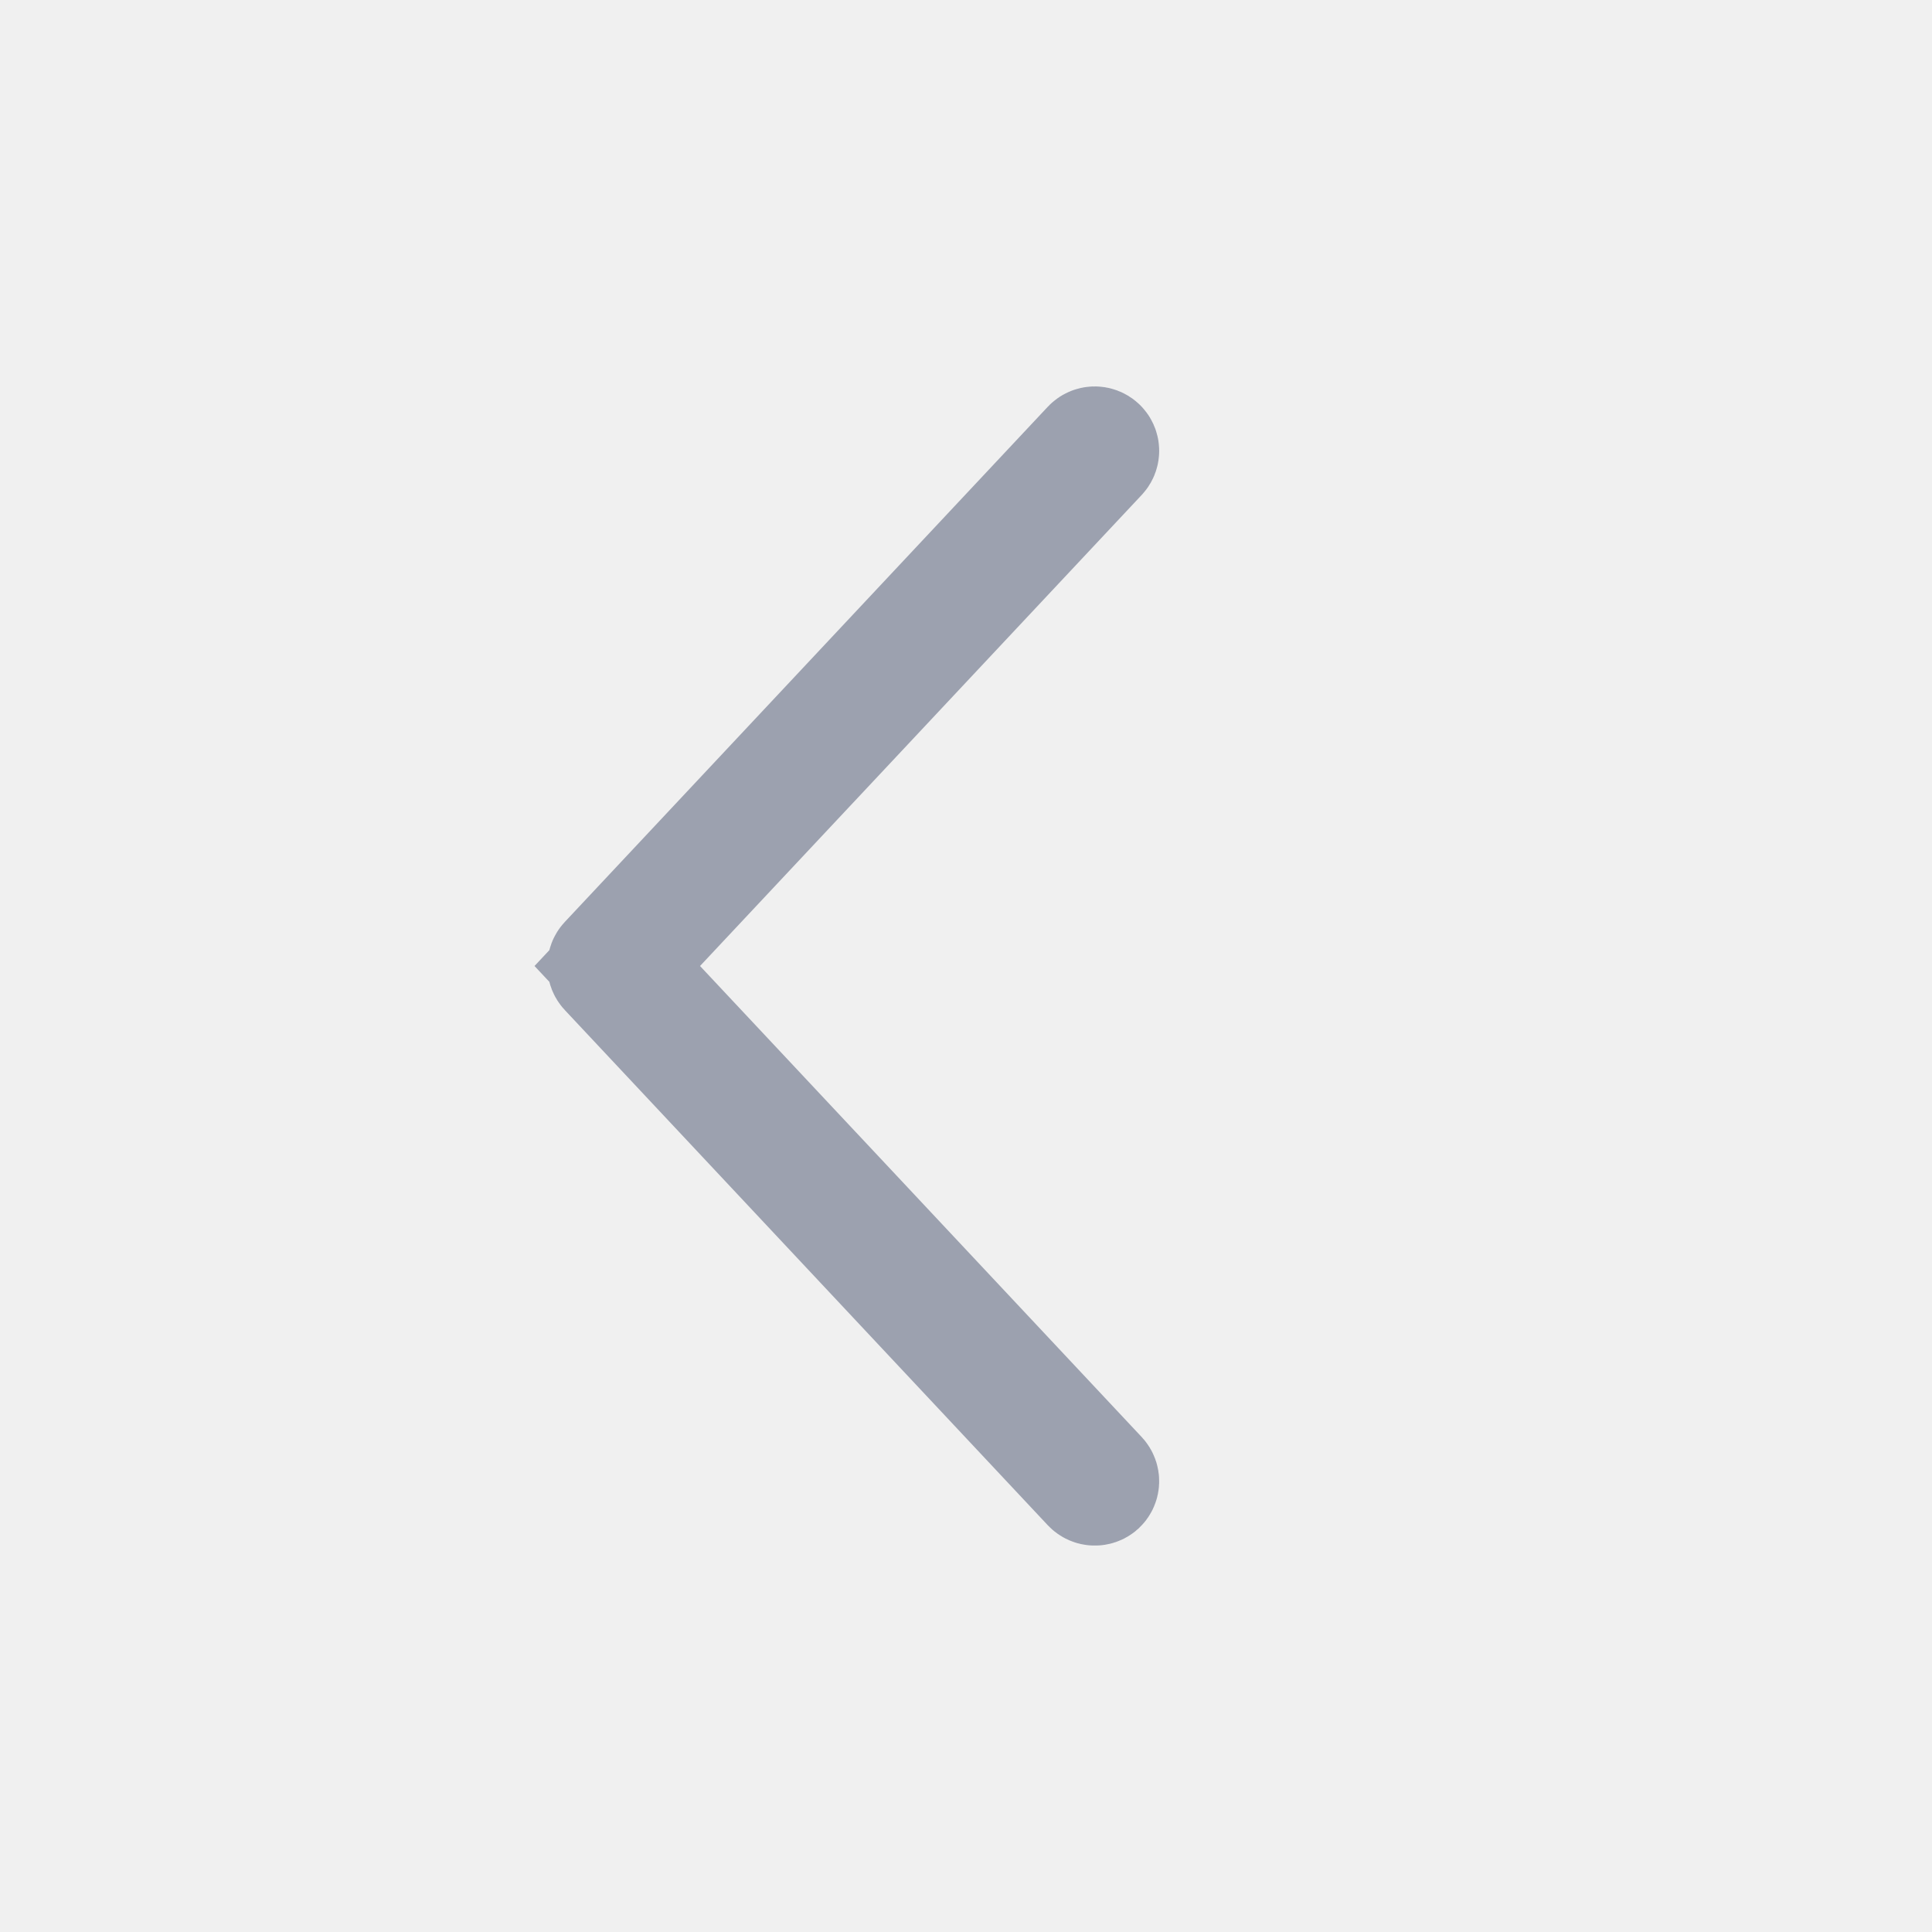
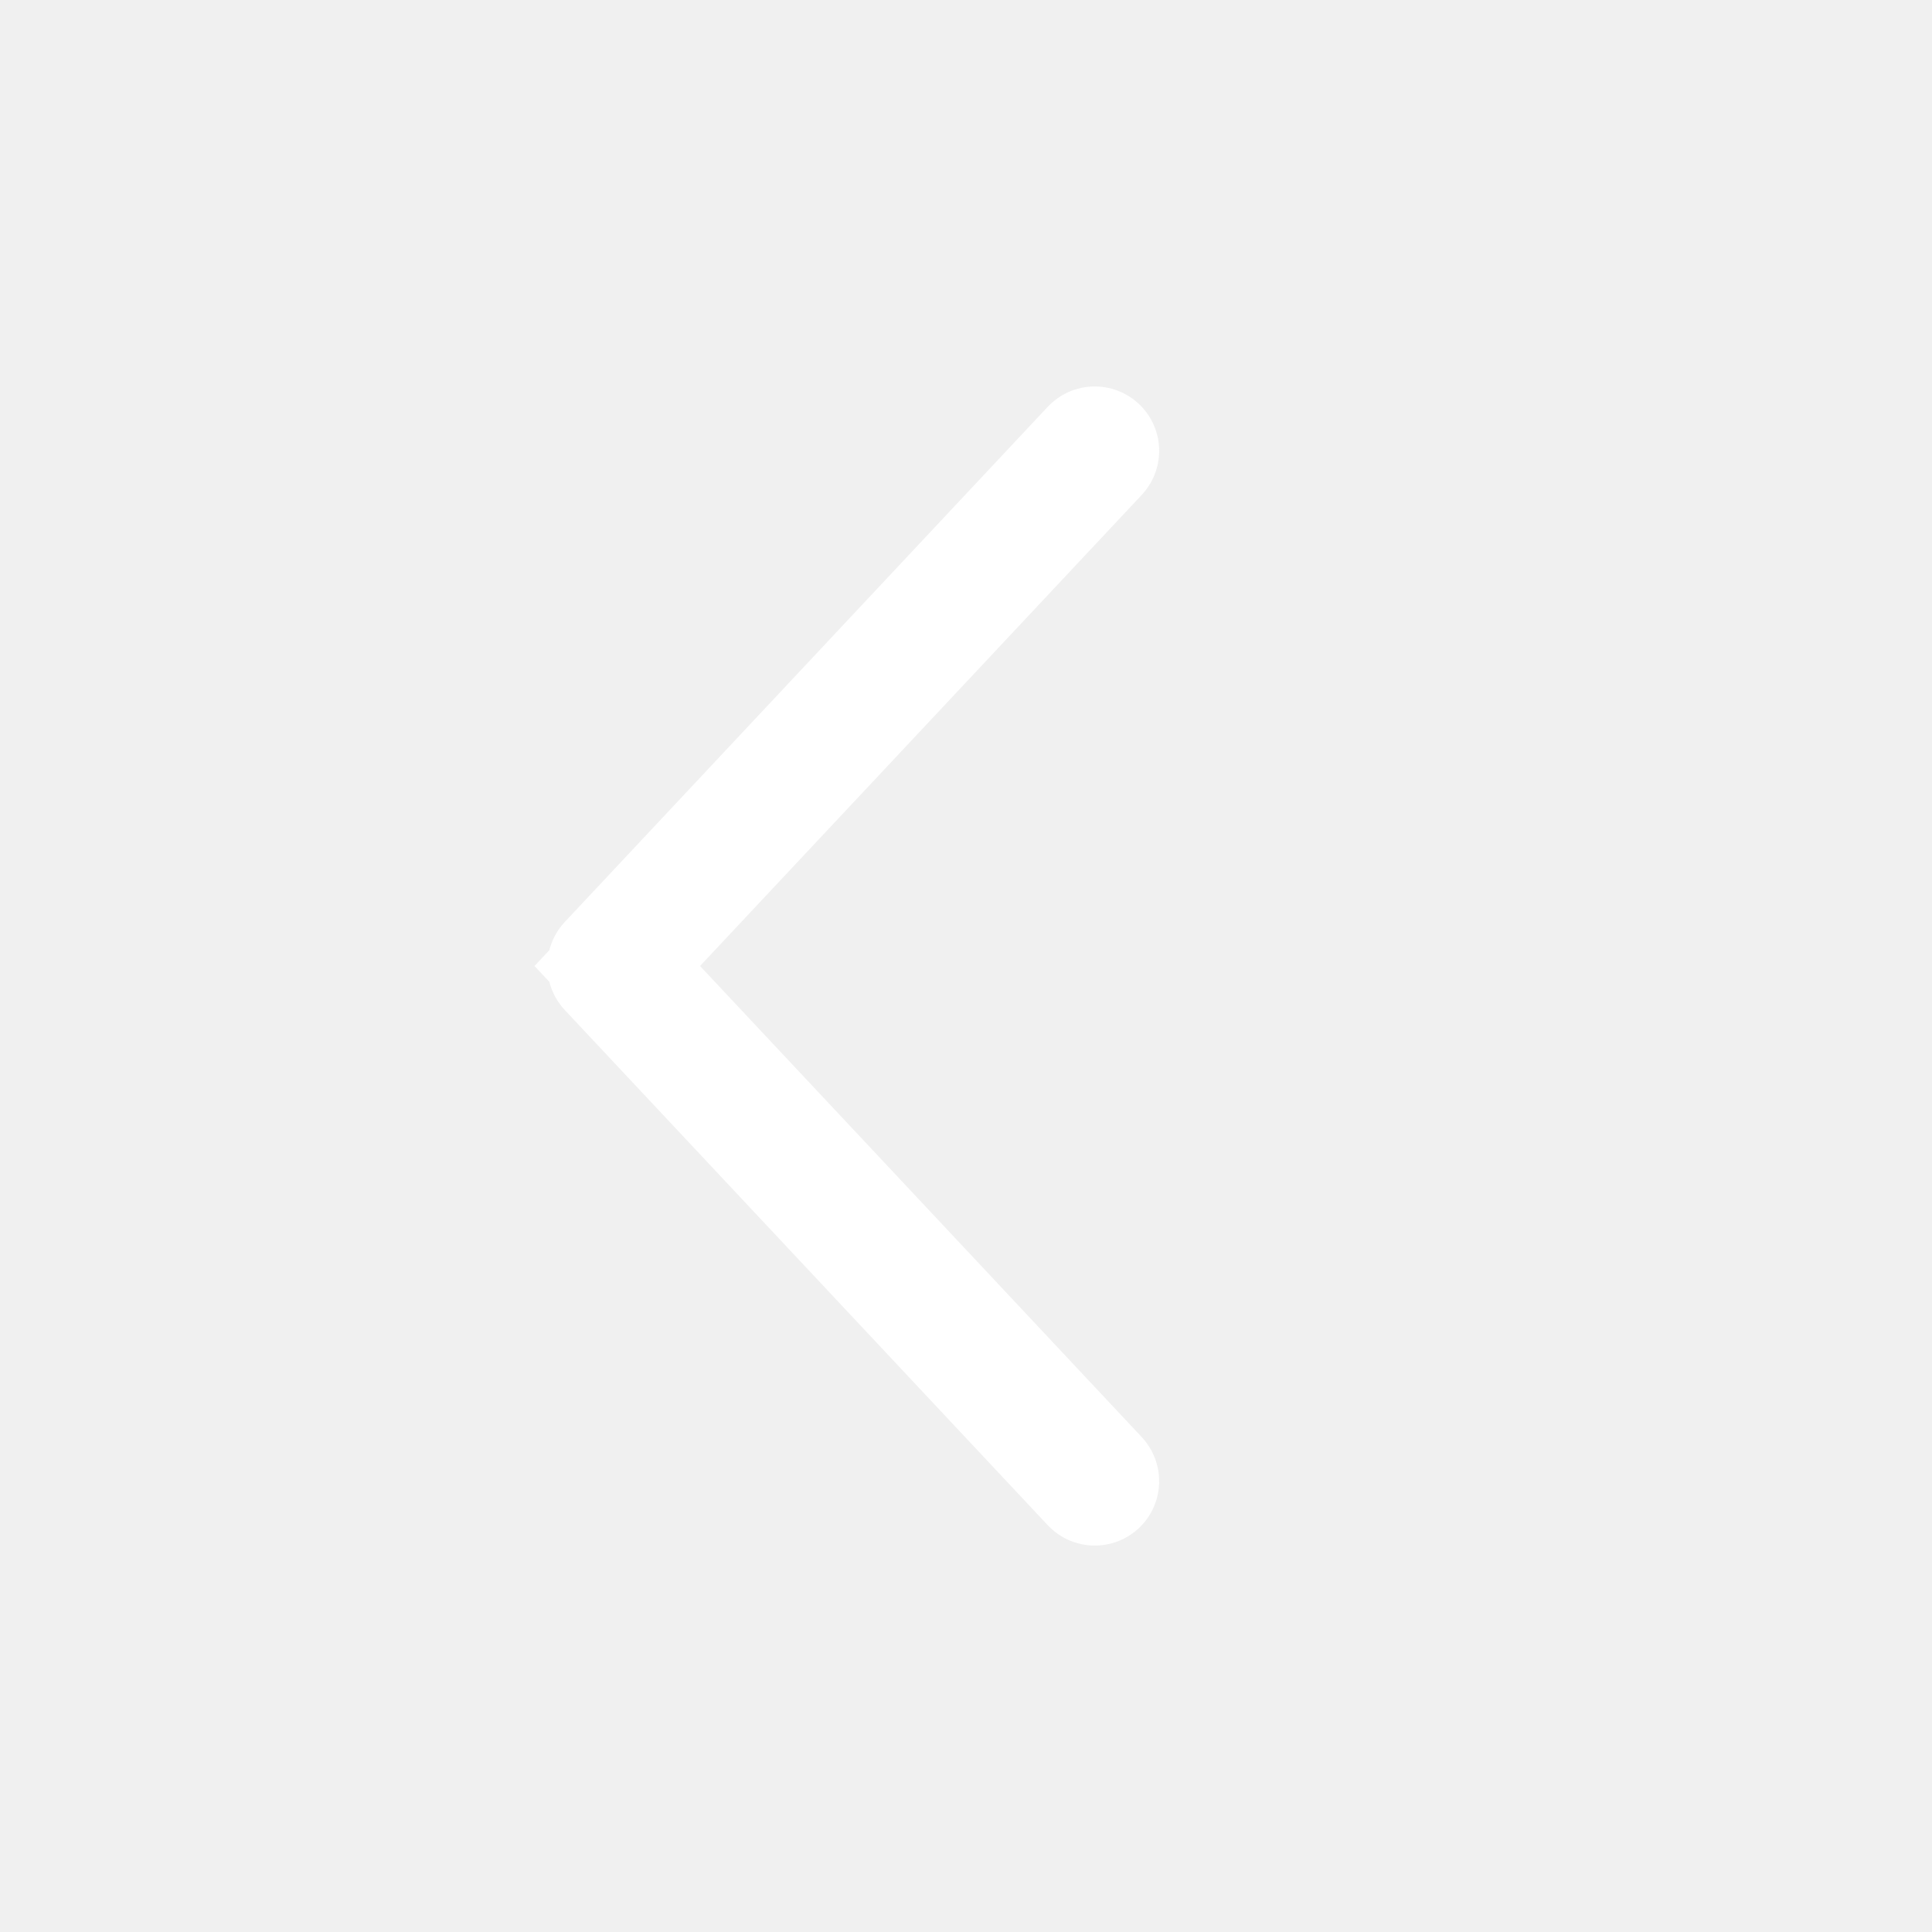
<svg xmlns="http://www.w3.org/2000/svg" width="24" height="24" viewBox="0 0 24 24" fill="none">
-   <path d="M13.563 5.566C13.582 5.546 13.614 5.545 13.634 5.564C13.654 5.582 13.655 5.614 13.637 5.634L8.149 11.487L7.668 12L8.149 12.513L13.636 18.365C13.655 18.386 13.654 18.418 13.634 18.437C13.614 18.455 13.582 18.454 13.563 18.434L7.563 12.034C7.545 12.015 7.545 11.985 7.563 11.966L13.563 5.566Z" fill="#9CA1AF" stroke="#9CA1AF" stroke-width="1.5" />
+   <path d="M13.563 5.566C13.582 5.546 13.614 5.545 13.634 5.564C13.654 5.582 13.655 5.614 13.637 5.634L8.149 11.487L7.668 12L8.149 12.513L13.636 18.365C13.655 18.386 13.654 18.418 13.634 18.437C13.614 18.455 13.582 18.454 13.563 18.434L7.563 12.034C7.545 12.015 7.545 11.985 7.563 11.966L13.563 5.566Z" fill="#FFFFFF" stroke="#FFFFFF" stroke-width="1.5" />
</svg>
